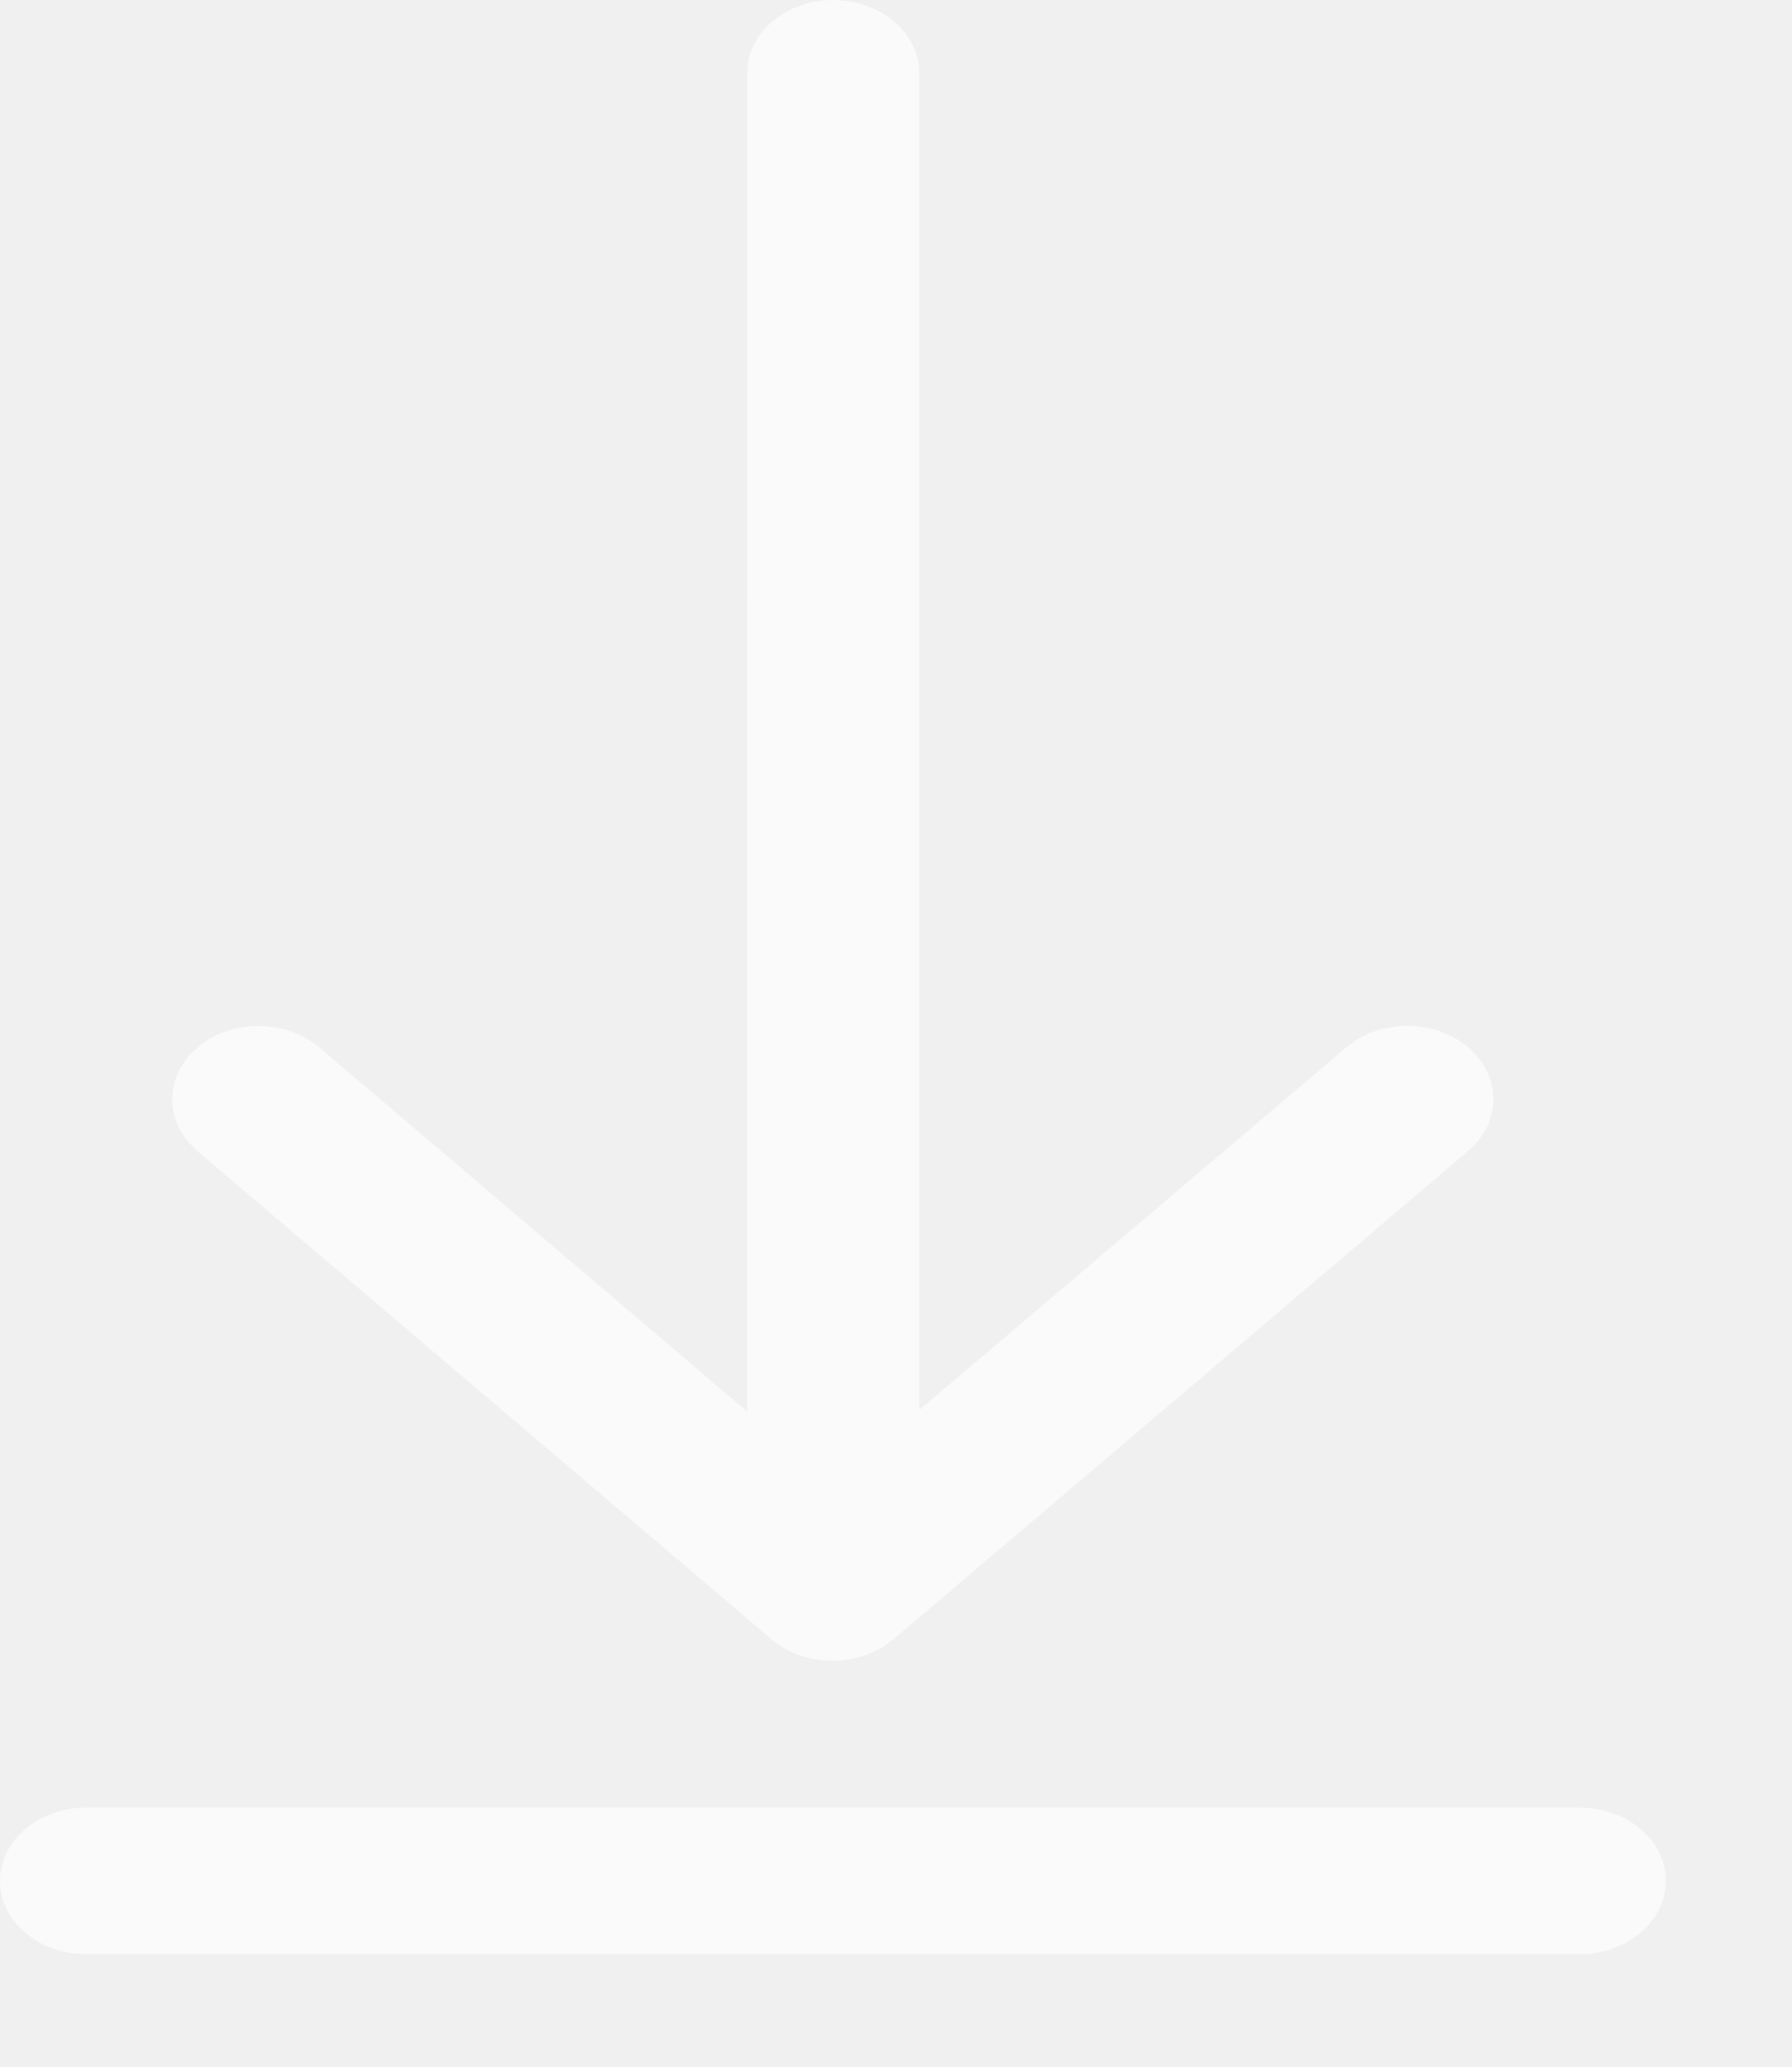
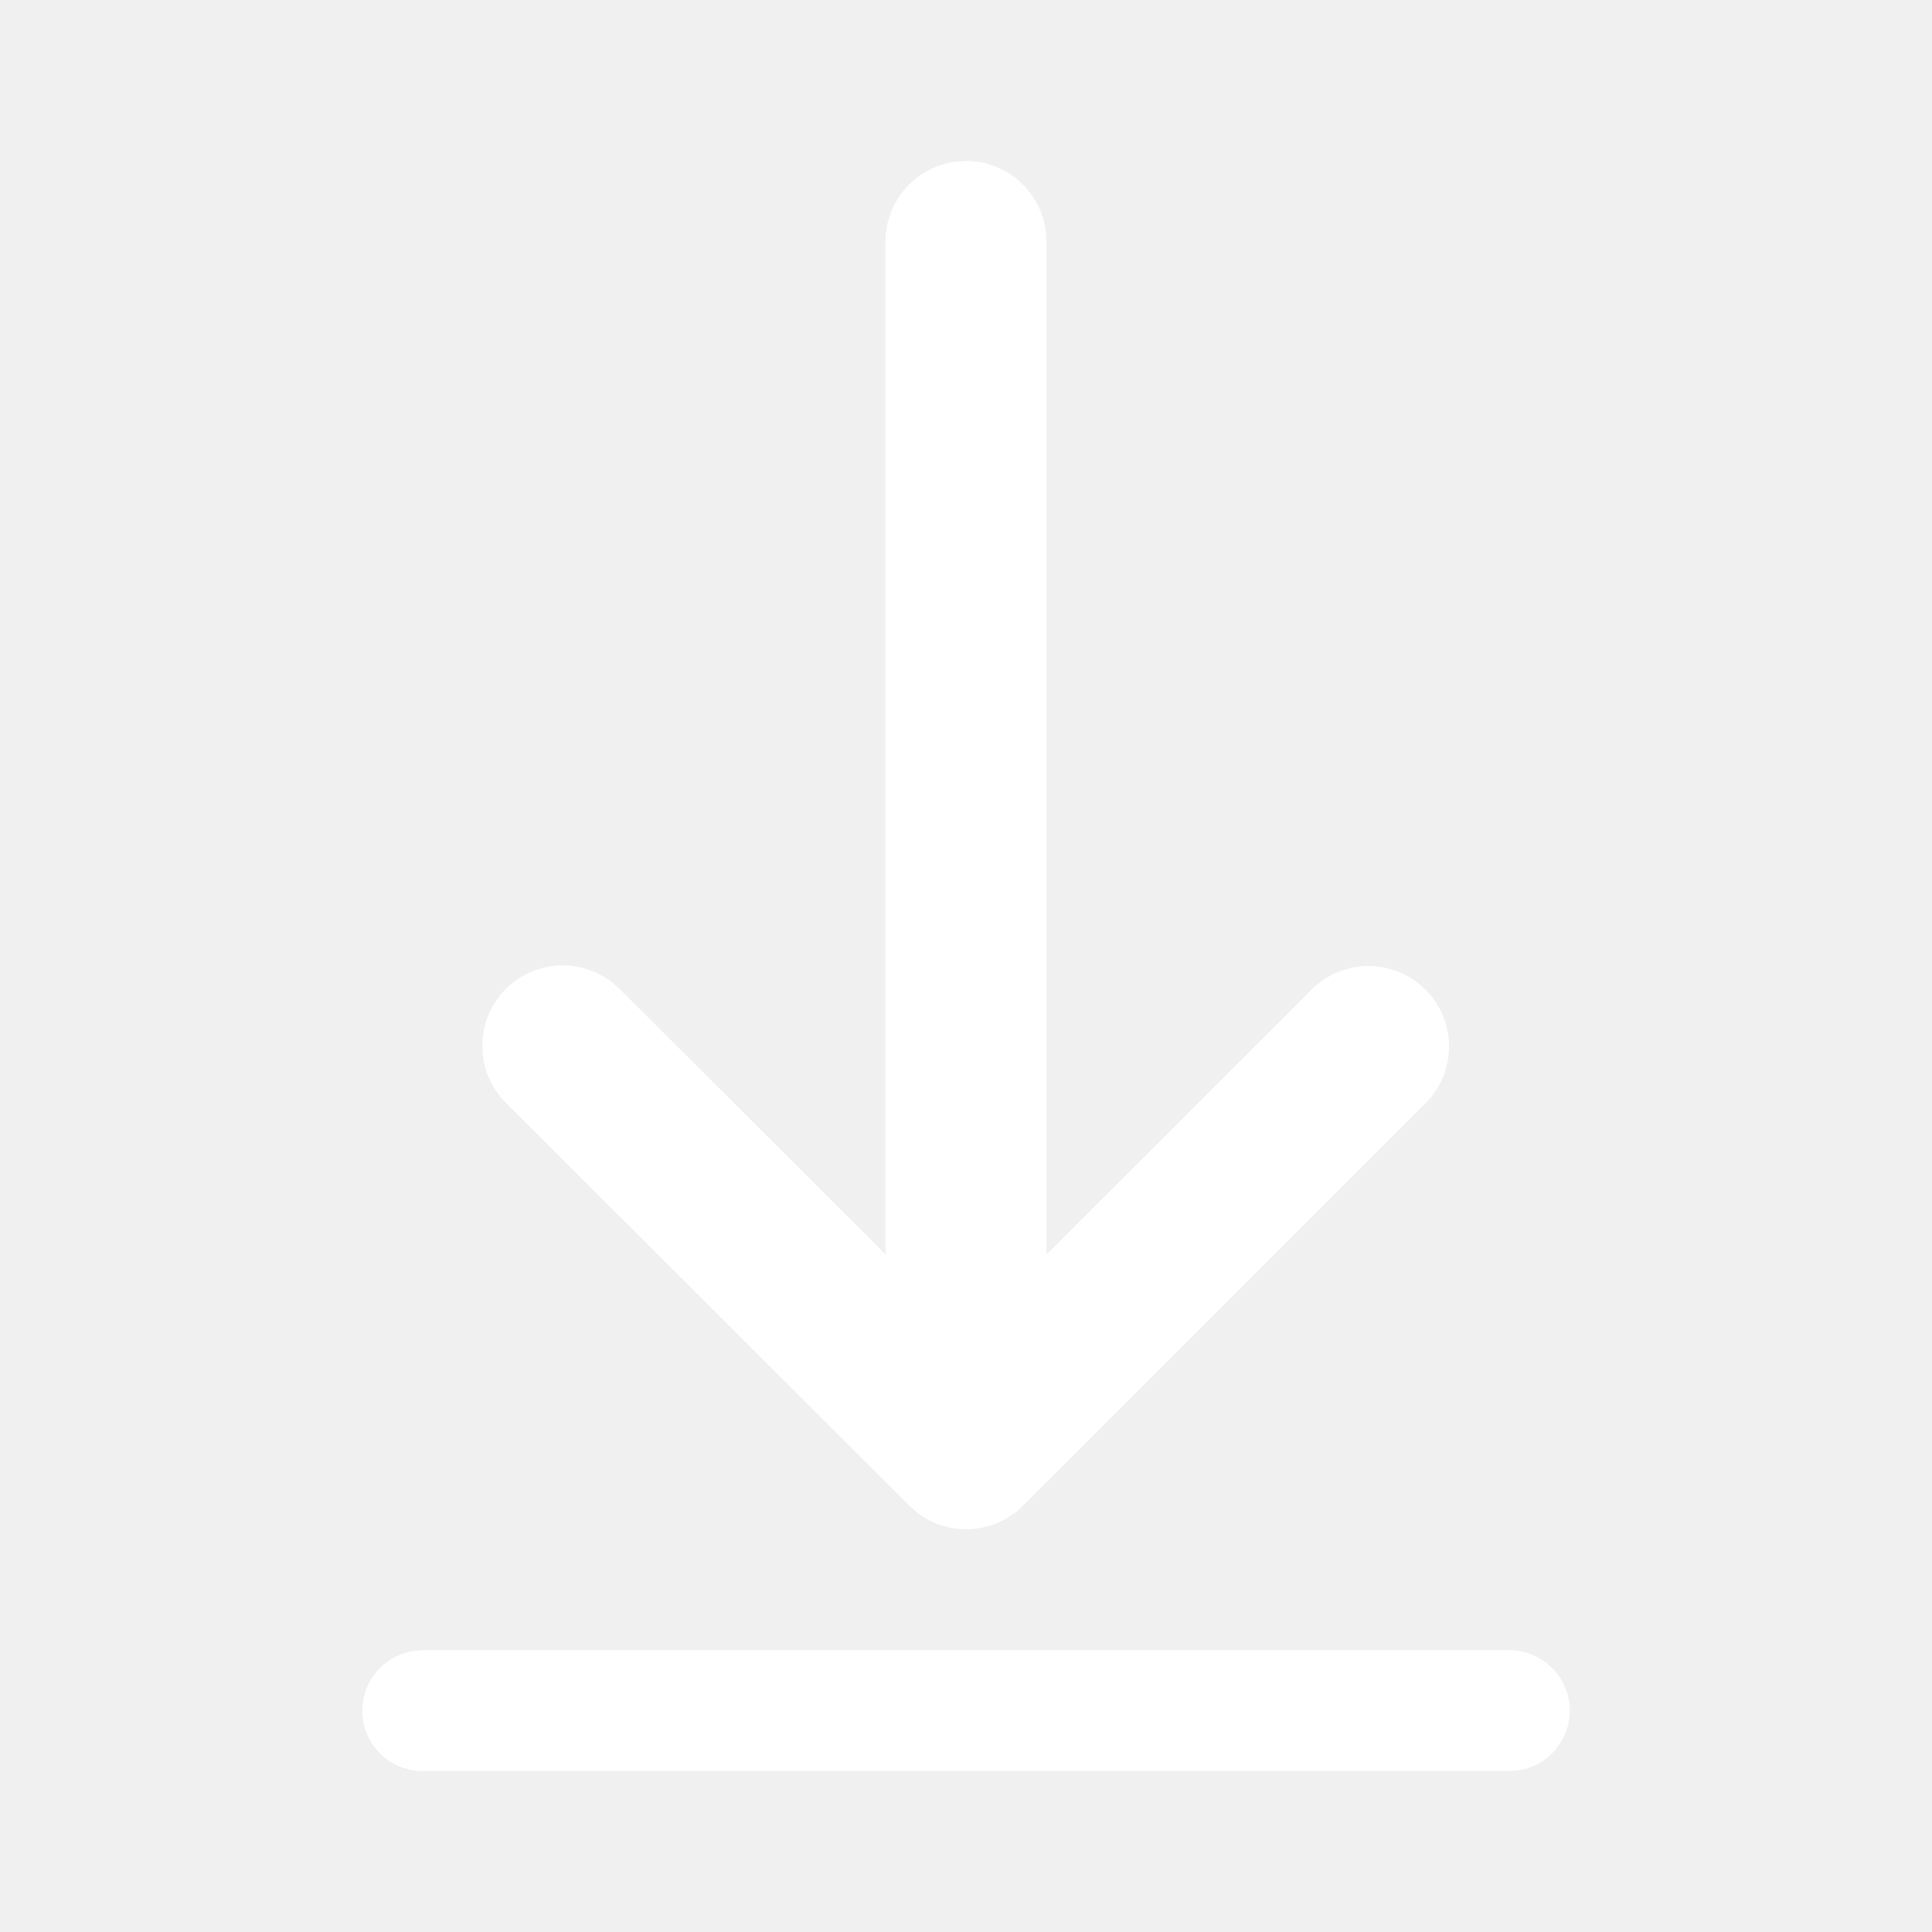
- <svg xmlns="http://www.w3.org/2000/svg" width="13" height="15" viewBox="0 0 13 15" fill="none">
-   <path d="M0 13.649C6.36908e-06 13.778 0.055 13.902 0.154 13.999C0.253 14.096 0.39 14.159 0.54 14.176L0.625 14.181L11.462 14.181C11.62 14.181 11.772 14.13 11.888 14.038C12.004 13.946 12.074 13.82 12.085 13.686C12.096 13.551 12.046 13.418 11.946 13.314C11.846 13.209 11.704 13.141 11.547 13.123L11.462 13.118L0.625 13.118C0.459 13.118 0.3 13.174 0.183 13.274C0.066 13.373 0 13.508 0 13.649ZM1.503 7.549L1.433 7.601C1.327 7.691 1.263 7.811 1.252 7.938C1.24 8.065 1.283 8.191 1.373 8.294L1.433 8.354L5.598 11.896C5.703 11.986 5.844 12.041 5.993 12.05C6.142 12.06 6.29 12.023 6.411 11.948L6.482 11.897L10.651 8.354C10.763 8.259 10.829 8.131 10.835 7.997C10.841 7.863 10.787 7.731 10.684 7.629C10.581 7.527 10.436 7.463 10.279 7.448C10.122 7.433 9.964 7.469 9.838 7.549L9.768 7.601L6.67 10.232L6.67 0.532C6.67 0.403 6.615 0.279 6.516 0.182C6.417 0.086 6.28 0.023 6.131 0.005L6.046 0C5.895 2.88478e-05 5.749 0.047 5.635 0.131C5.521 0.216 5.447 0.333 5.427 0.46L5.421 0.532L5.42 10.242L2.317 7.601C2.211 7.511 2.071 7.456 1.921 7.447C1.772 7.437 1.624 7.474 1.503 7.549L1.433 7.601L1.503 7.549Z" fill="#FAFAFA" />
+ <svg xmlns="http://www.w3.org/2000/svg" width="15" height="15" viewBox="0 0 15 15" fill="none">
+   <path d="M12.188 13.281C12.188 13.395 12.146 13.504 12.072 13.589C11.998 13.675 11.895 13.73 11.783 13.746L11.719 13.75H3.281C3.162 13.75 3.048 13.705 2.961 13.624C2.875 13.543 2.822 13.432 2.814 13.313C2.806 13.195 2.843 13.078 2.918 12.985C2.993 12.893 3.1 12.833 3.217 12.817L3.281 12.812H11.719C11.843 12.812 11.962 12.862 12.05 12.95C12.138 13.038 12.188 13.157 12.188 13.281V13.281ZM11.008 7.631L11.067 7.683C11.175 7.791 11.239 7.934 11.249 8.086C11.258 8.238 11.212 8.388 11.119 8.508L11.067 8.567L7.943 11.69C7.835 11.798 7.692 11.862 7.54 11.872C7.389 11.881 7.238 11.835 7.118 11.742L7.06 11.69L3.933 8.568C3.818 8.456 3.751 8.304 3.745 8.144C3.739 7.984 3.794 7.827 3.9 7.707C4.006 7.587 4.154 7.512 4.313 7.498C4.473 7.484 4.632 7.531 4.758 7.631L4.816 7.683L6.875 9.738L6.875 1.875C6.875 1.722 6.931 1.574 7.033 1.46C7.135 1.345 7.275 1.272 7.427 1.254L7.5 1.25C7.653 1.25 7.801 1.306 7.915 1.408C8.03 1.51 8.103 1.65 8.121 1.802L8.125 1.875V9.74L10.183 7.683C10.291 7.576 10.434 7.511 10.586 7.501C10.738 7.492 10.888 7.538 11.008 7.631L11.067 7.683L11.008 7.631V7.631Z" fill="white" />
</svg>
